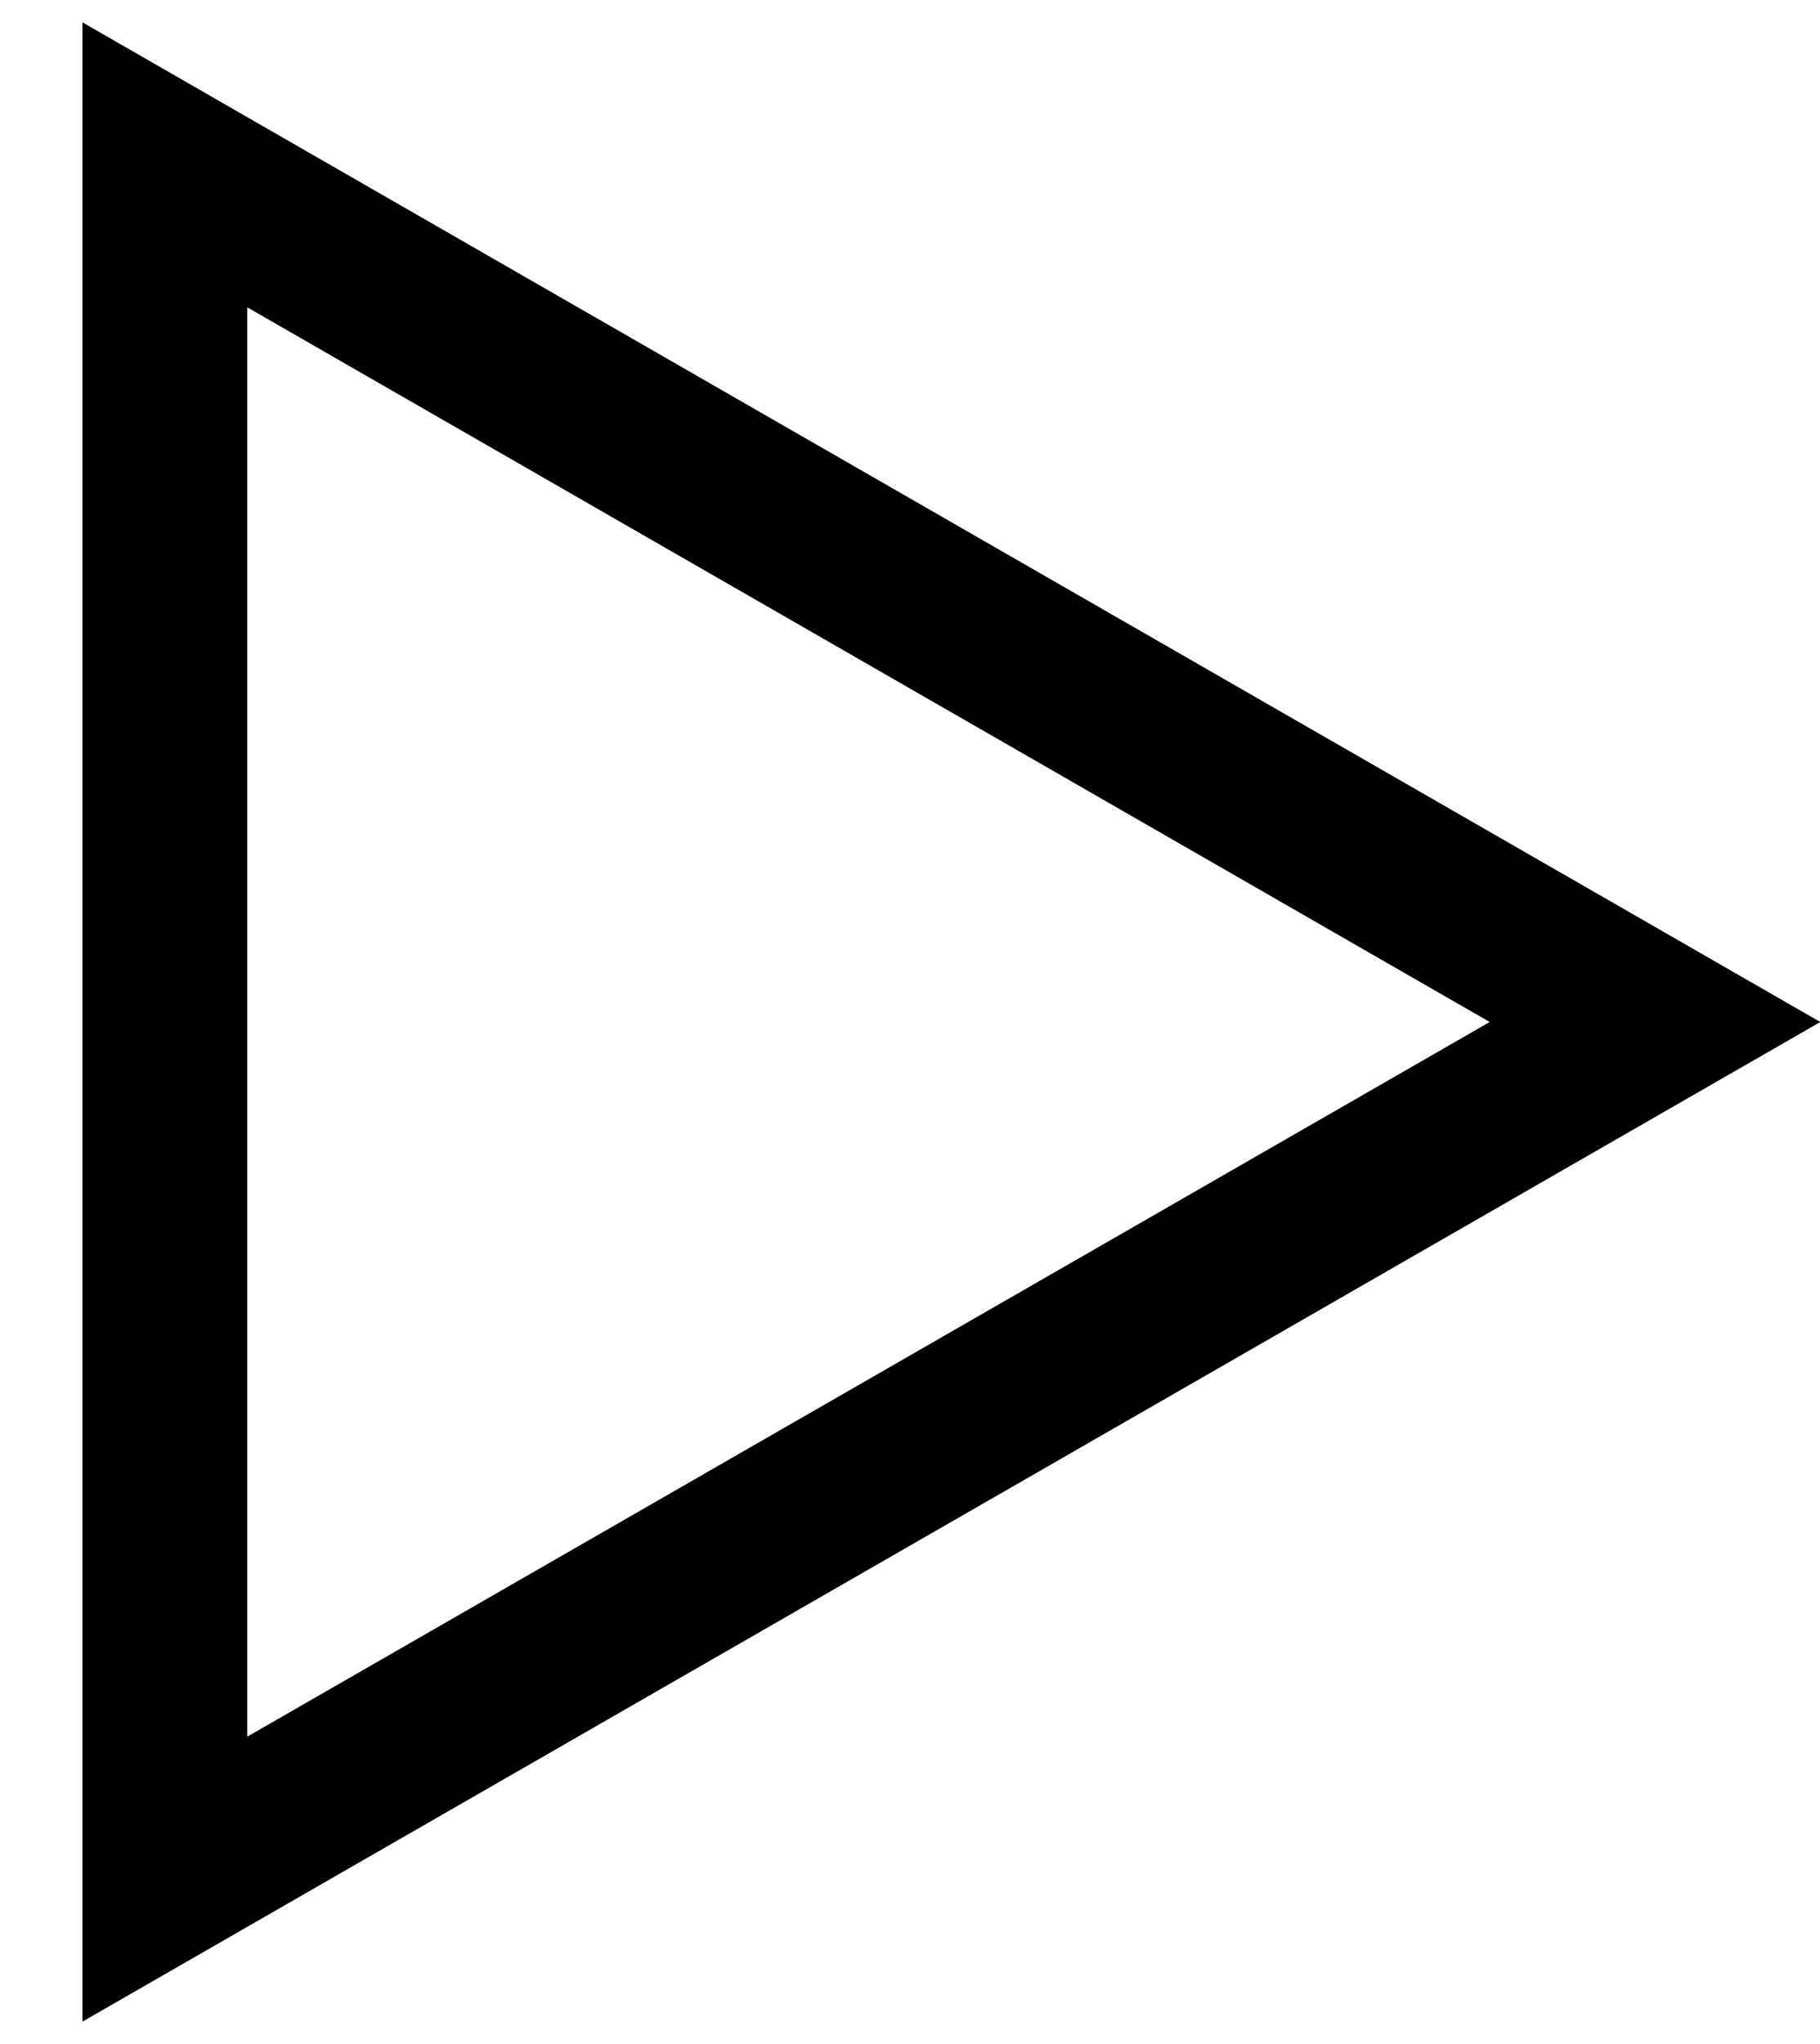
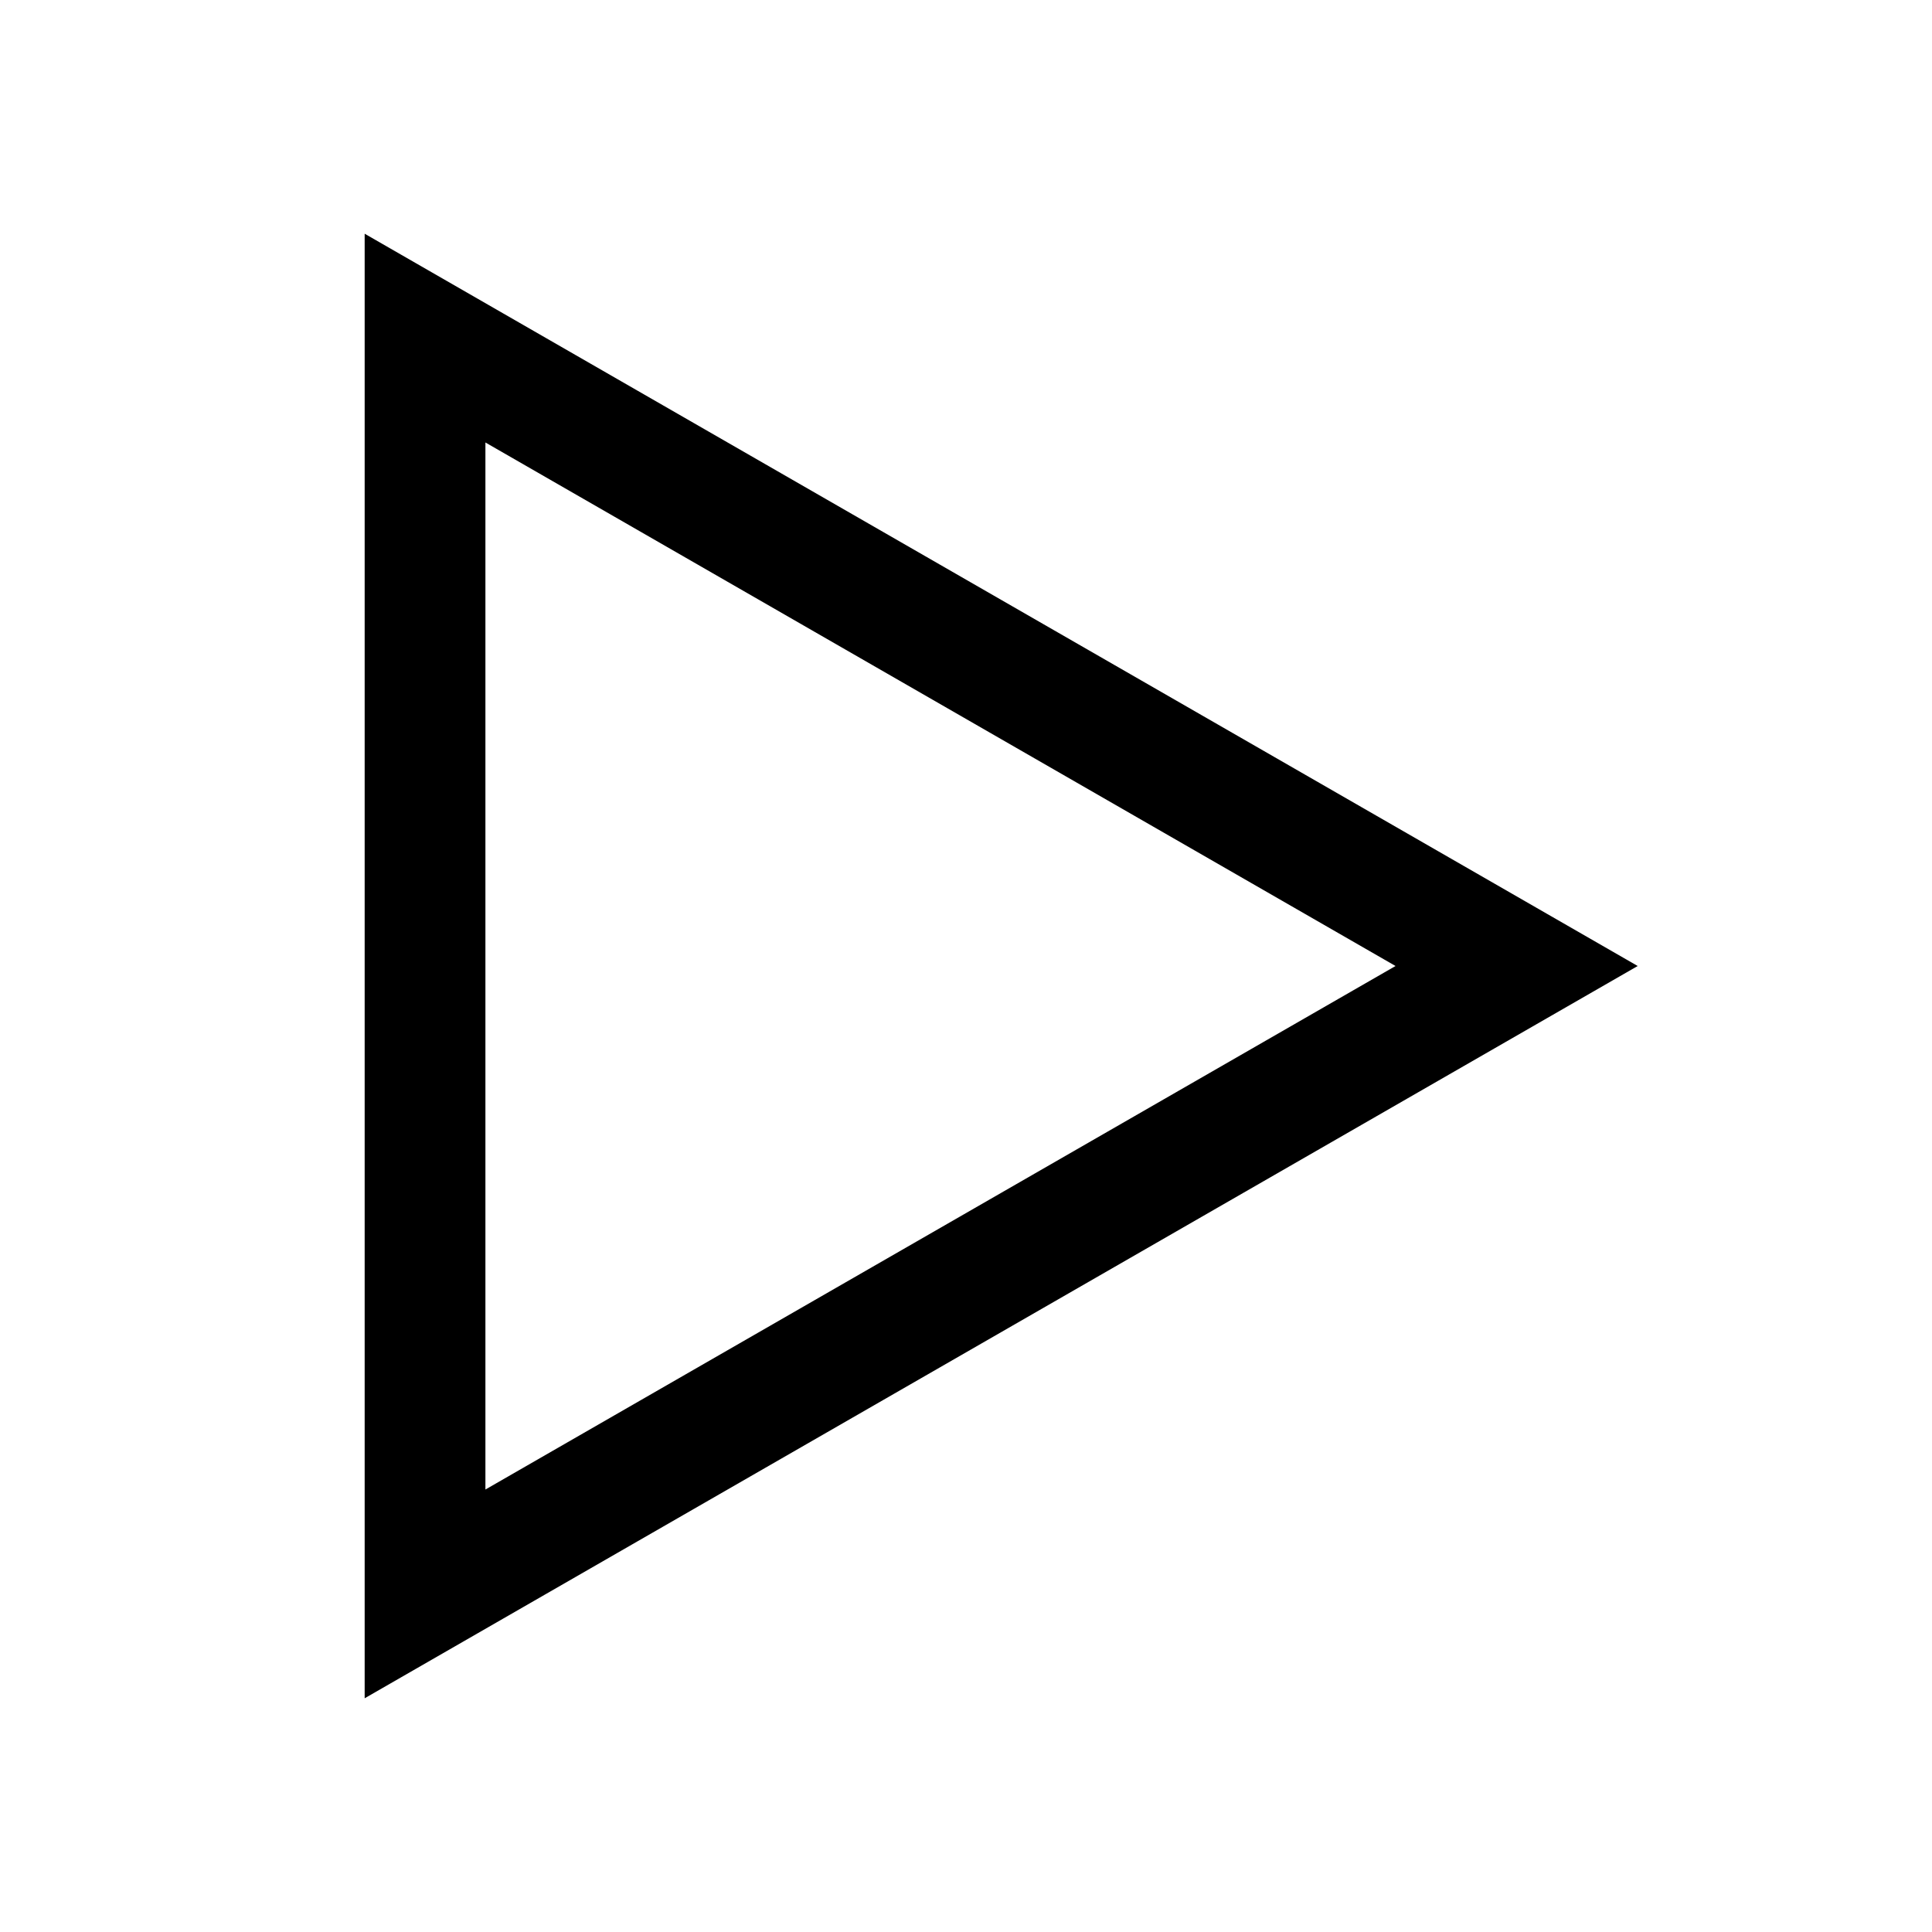
- <svg xmlns="http://www.w3.org/2000/svg" fill="transparent" viewBox="-68.5 -77.5 138 155" width="138px" height="155px">
+ <svg xmlns="http://www.w3.org/2000/svg" fill="transparent" viewBox="-100 -100 200 200" width="200px" height="200px">
  <path stroke="black" fill="none" stroke-width="12.5" stroke-linejoin="miter" d="M -56 -65 L -56 65 L 57 0 Z" />
</svg>
